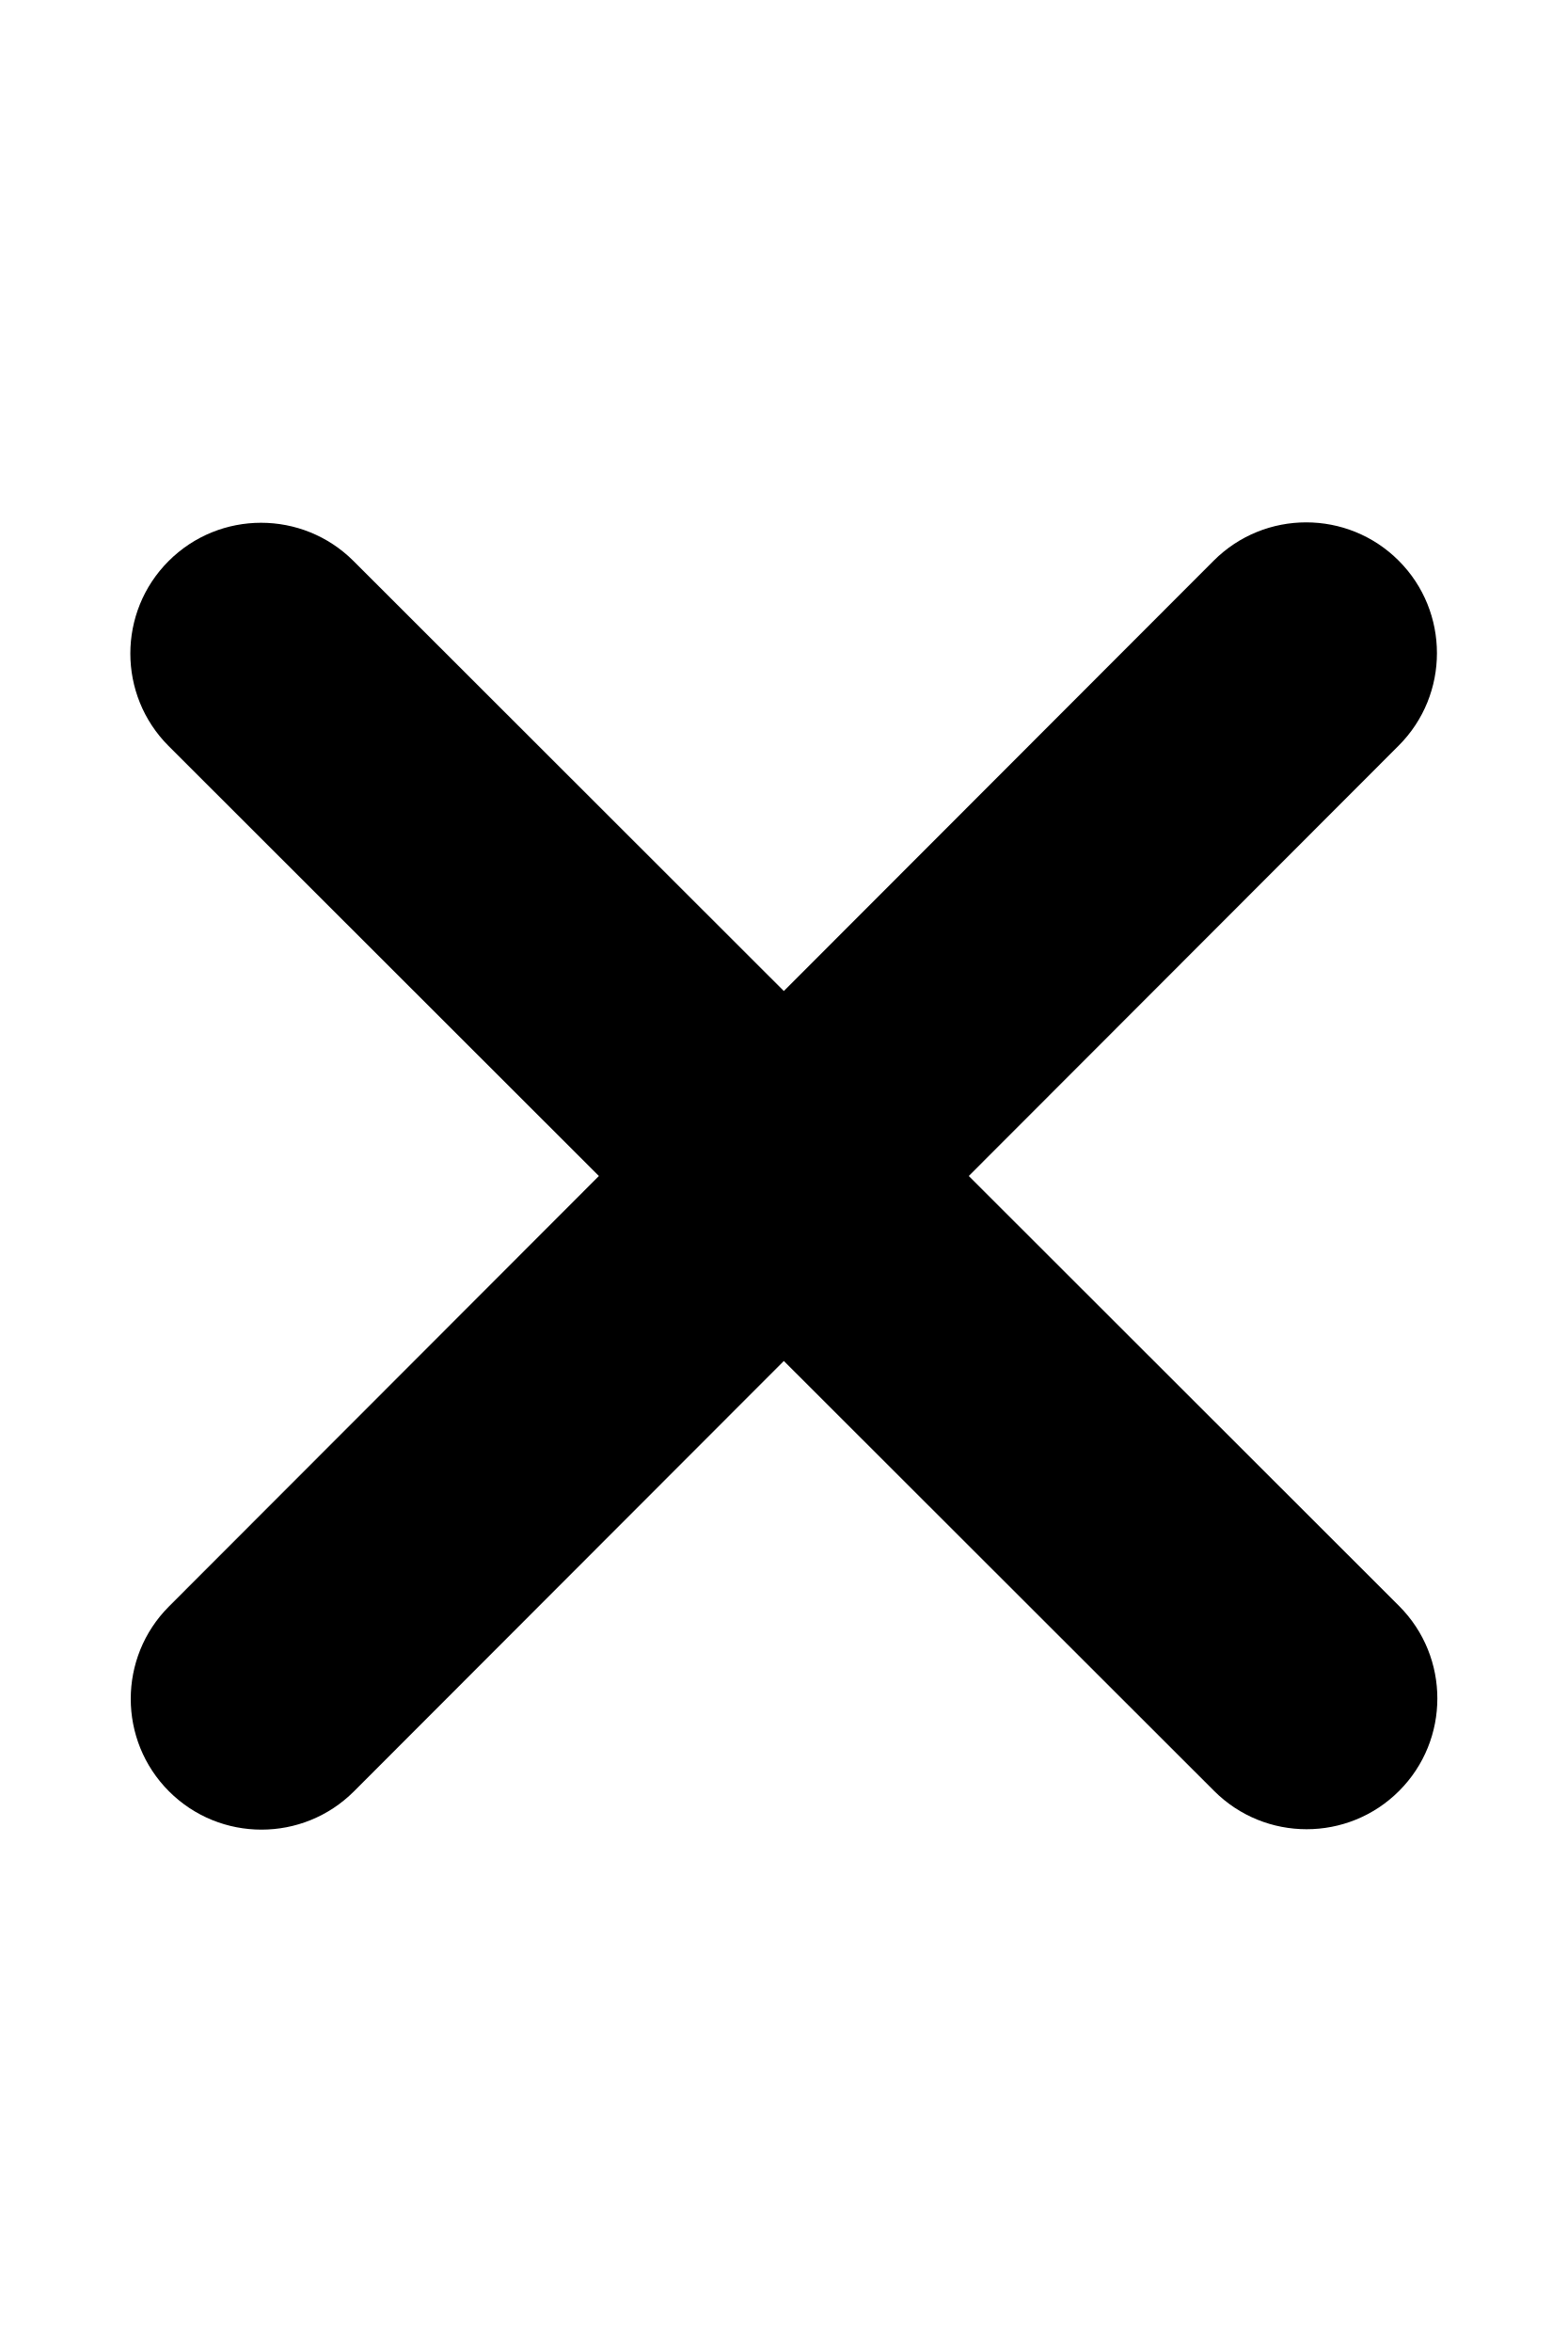
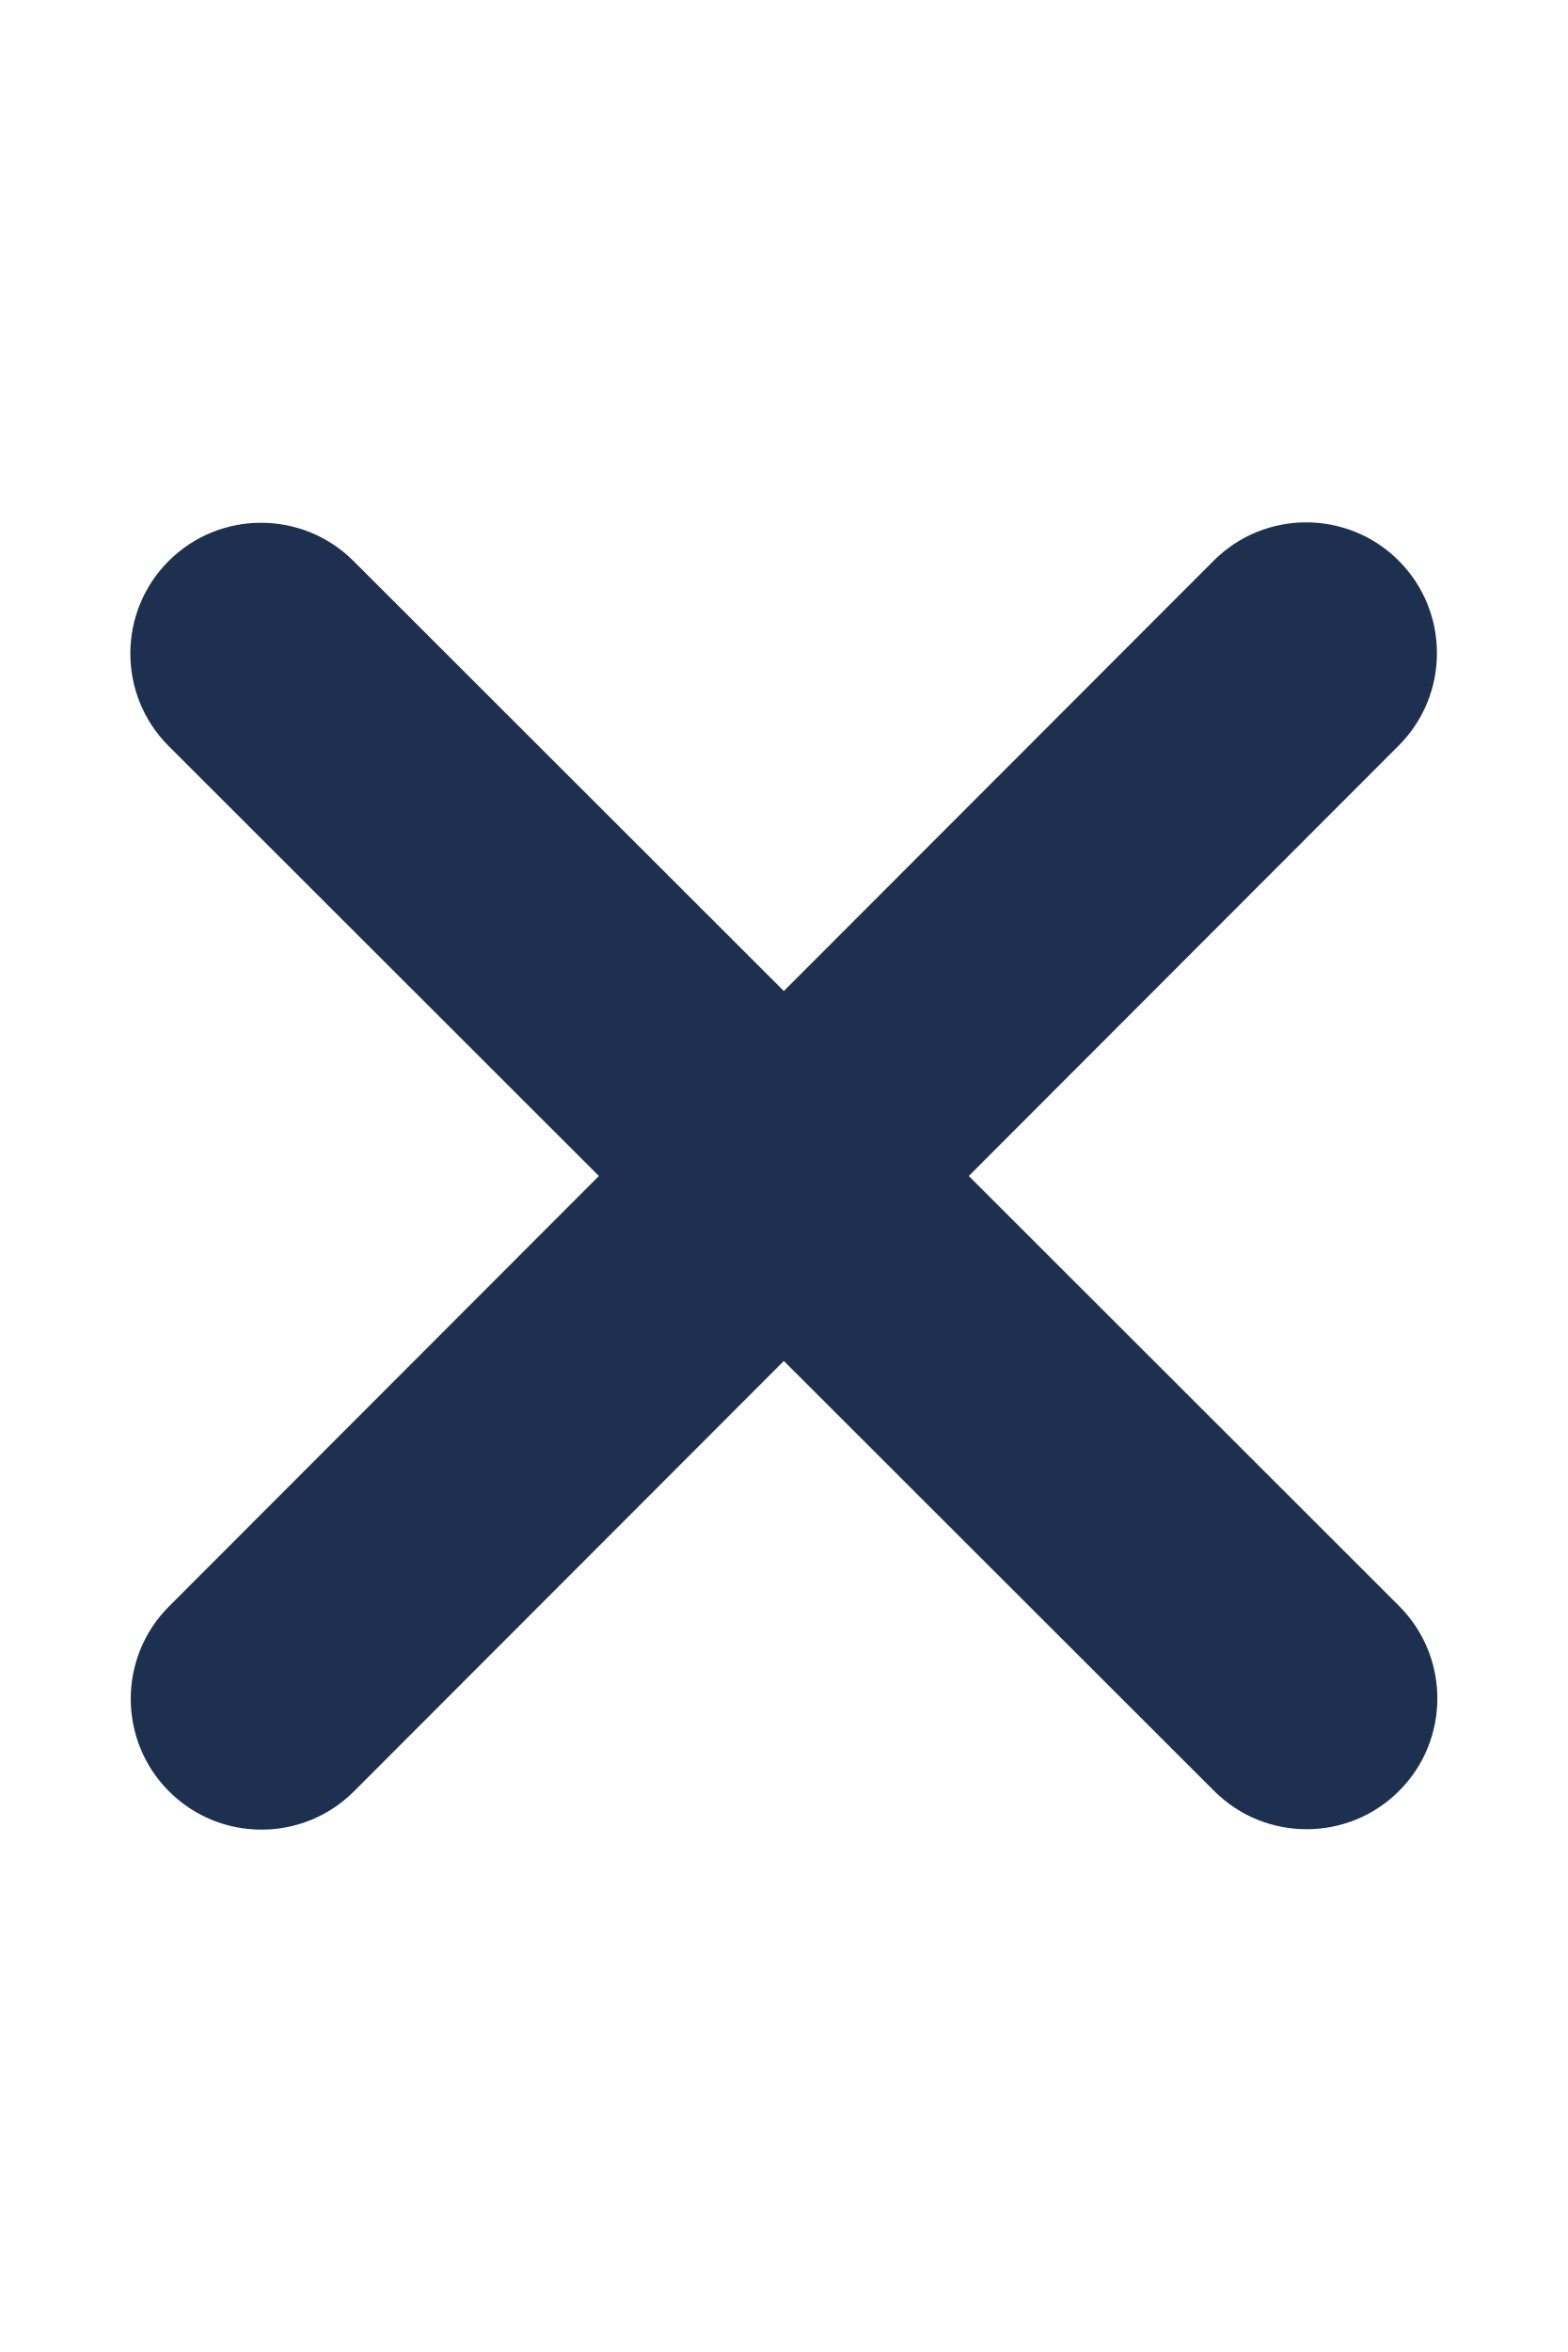
<svg xmlns="http://www.w3.org/2000/svg" height="12" width="8" viewBox="0 0 384 512">
-   <path opacity="1" fill="black" d="M342.6 150.6c12.5-12.5 12.5-32.8 0-45.3s-32.8-12.5-45.3 0L192 210.7 86.6 105.4c-12.5-12.5-32.8-12.5-45.3 0s-12.5 32.8 0 45.3L146.7 256 41.4 361.4c-12.5 12.5-12.5 32.8 0 45.3s32.8 12.5 45.3 0L192 301.3 297.4 406.6c12.5 12.5 32.8 12.5 45.3 0s12.5-32.8 0-45.3L237.3 256 342.6 150.6z" />
+   <path opacity="1" fill="#1E3050" d="M342.6 150.6c12.5-12.5 12.5-32.8 0-45.3s-32.8-12.5-45.3 0L192 210.7 86.6 105.4c-12.5-12.5-32.8-12.5-45.3 0s-12.5 32.8 0 45.3L146.7 256 41.4 361.4c-12.5 12.5-12.5 32.8 0 45.3s32.8 12.5 45.3 0L192 301.3 297.4 406.6c12.5 12.5 32.8 12.5 45.3 0s12.5-32.8 0-45.3L237.3 256 342.6 150.6z" />
</svg>
